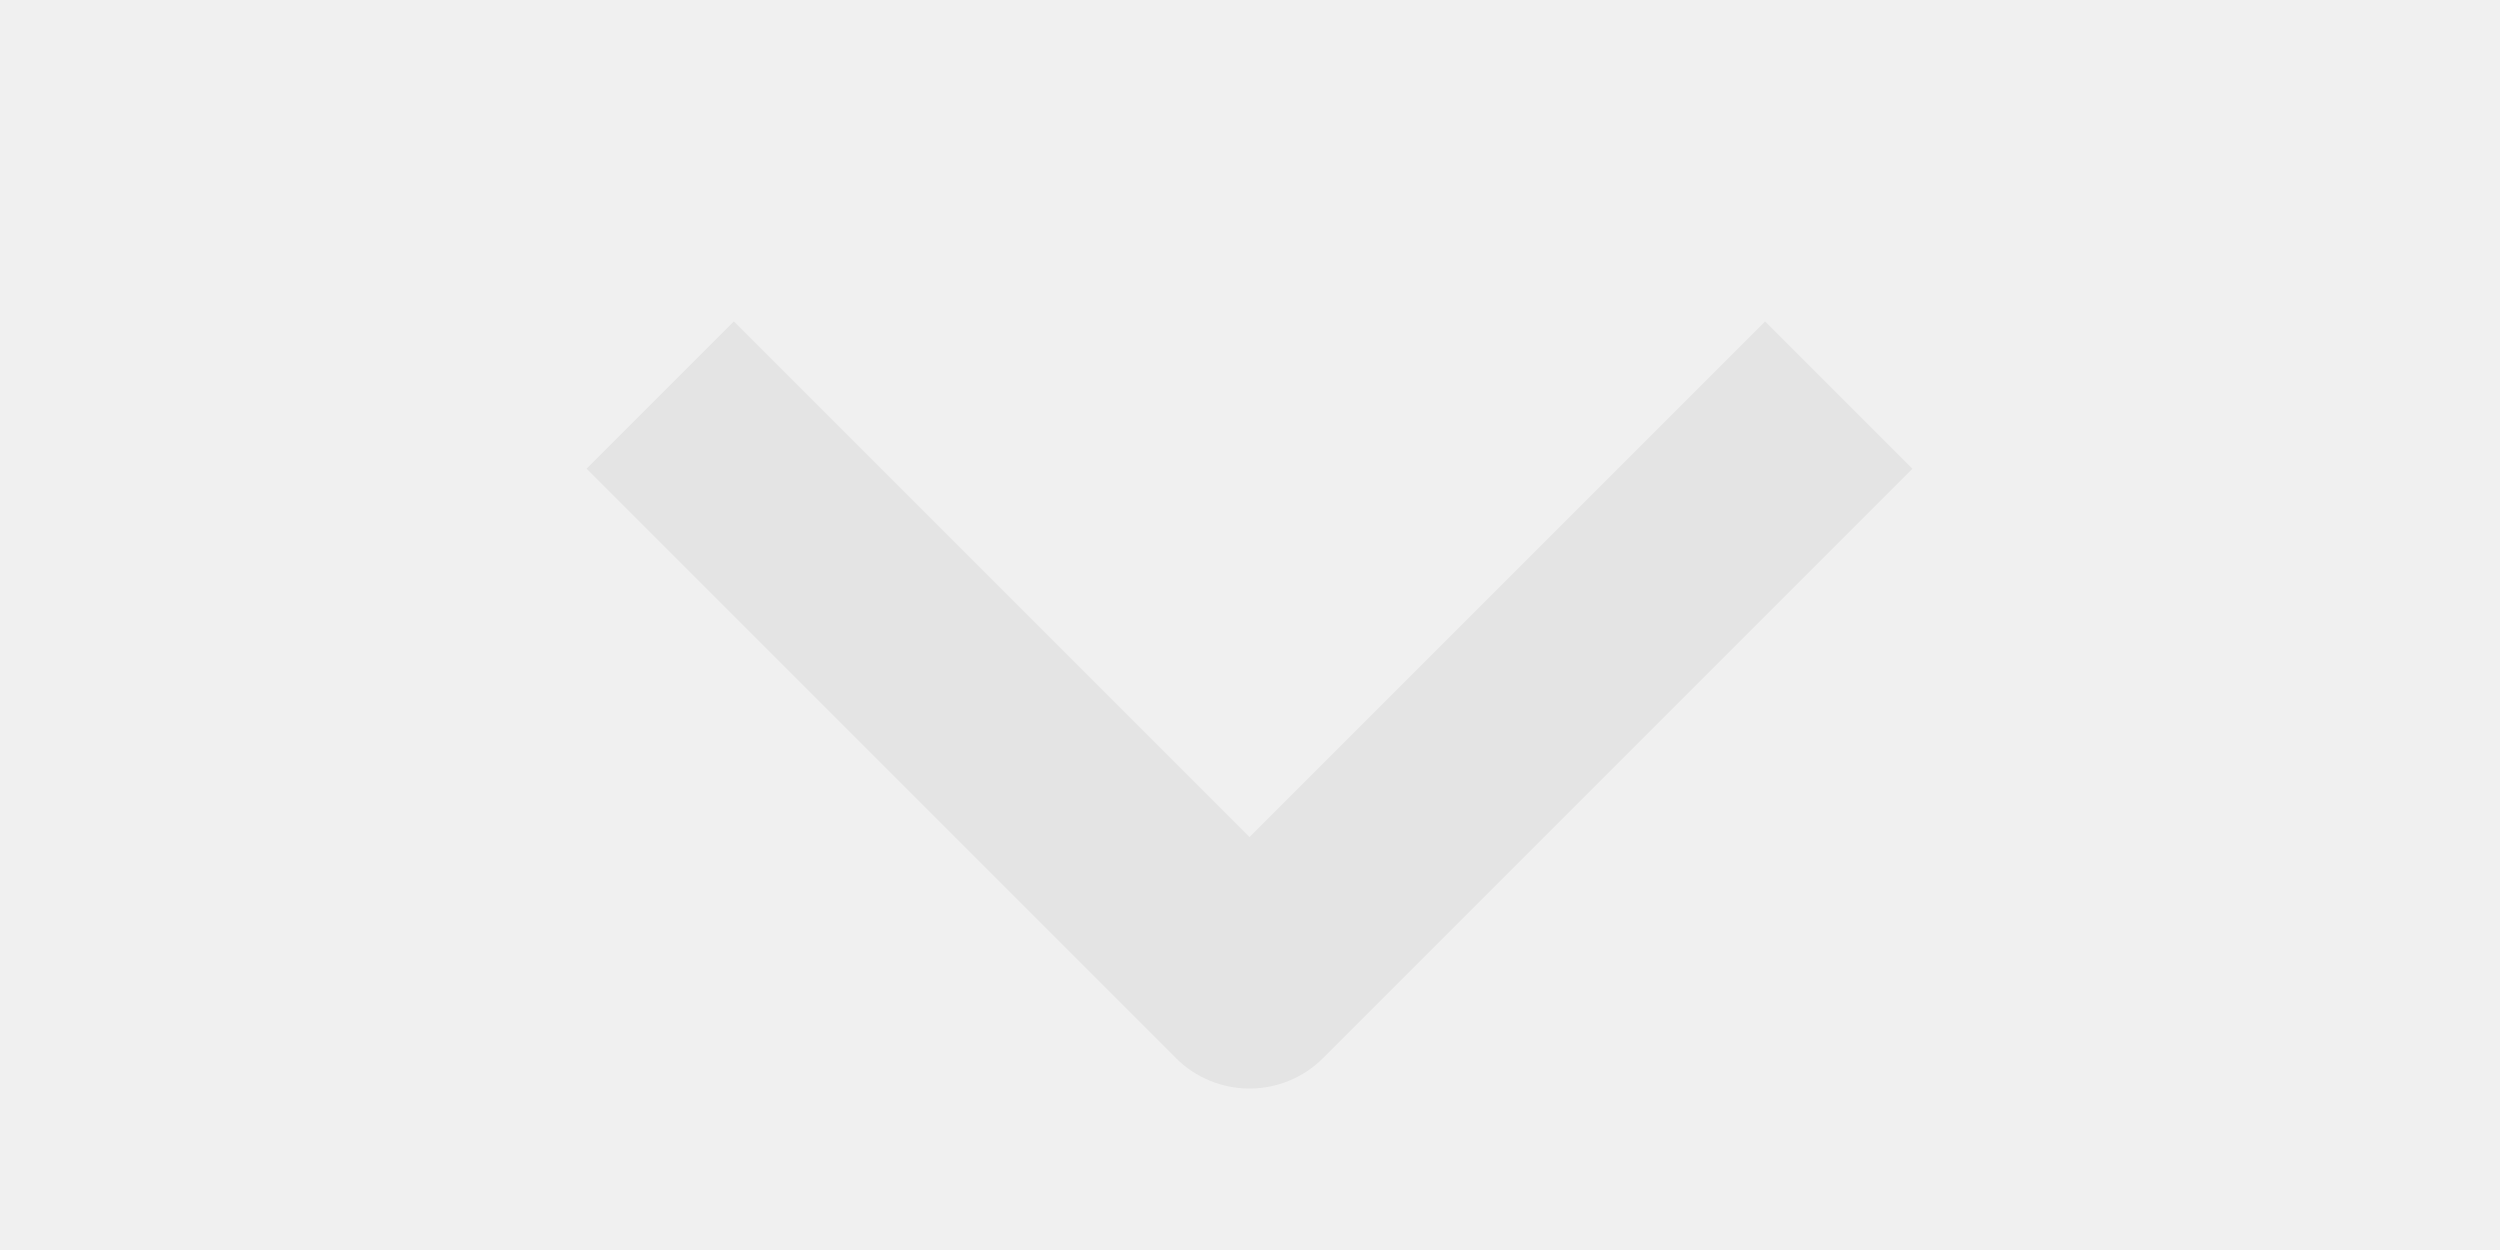
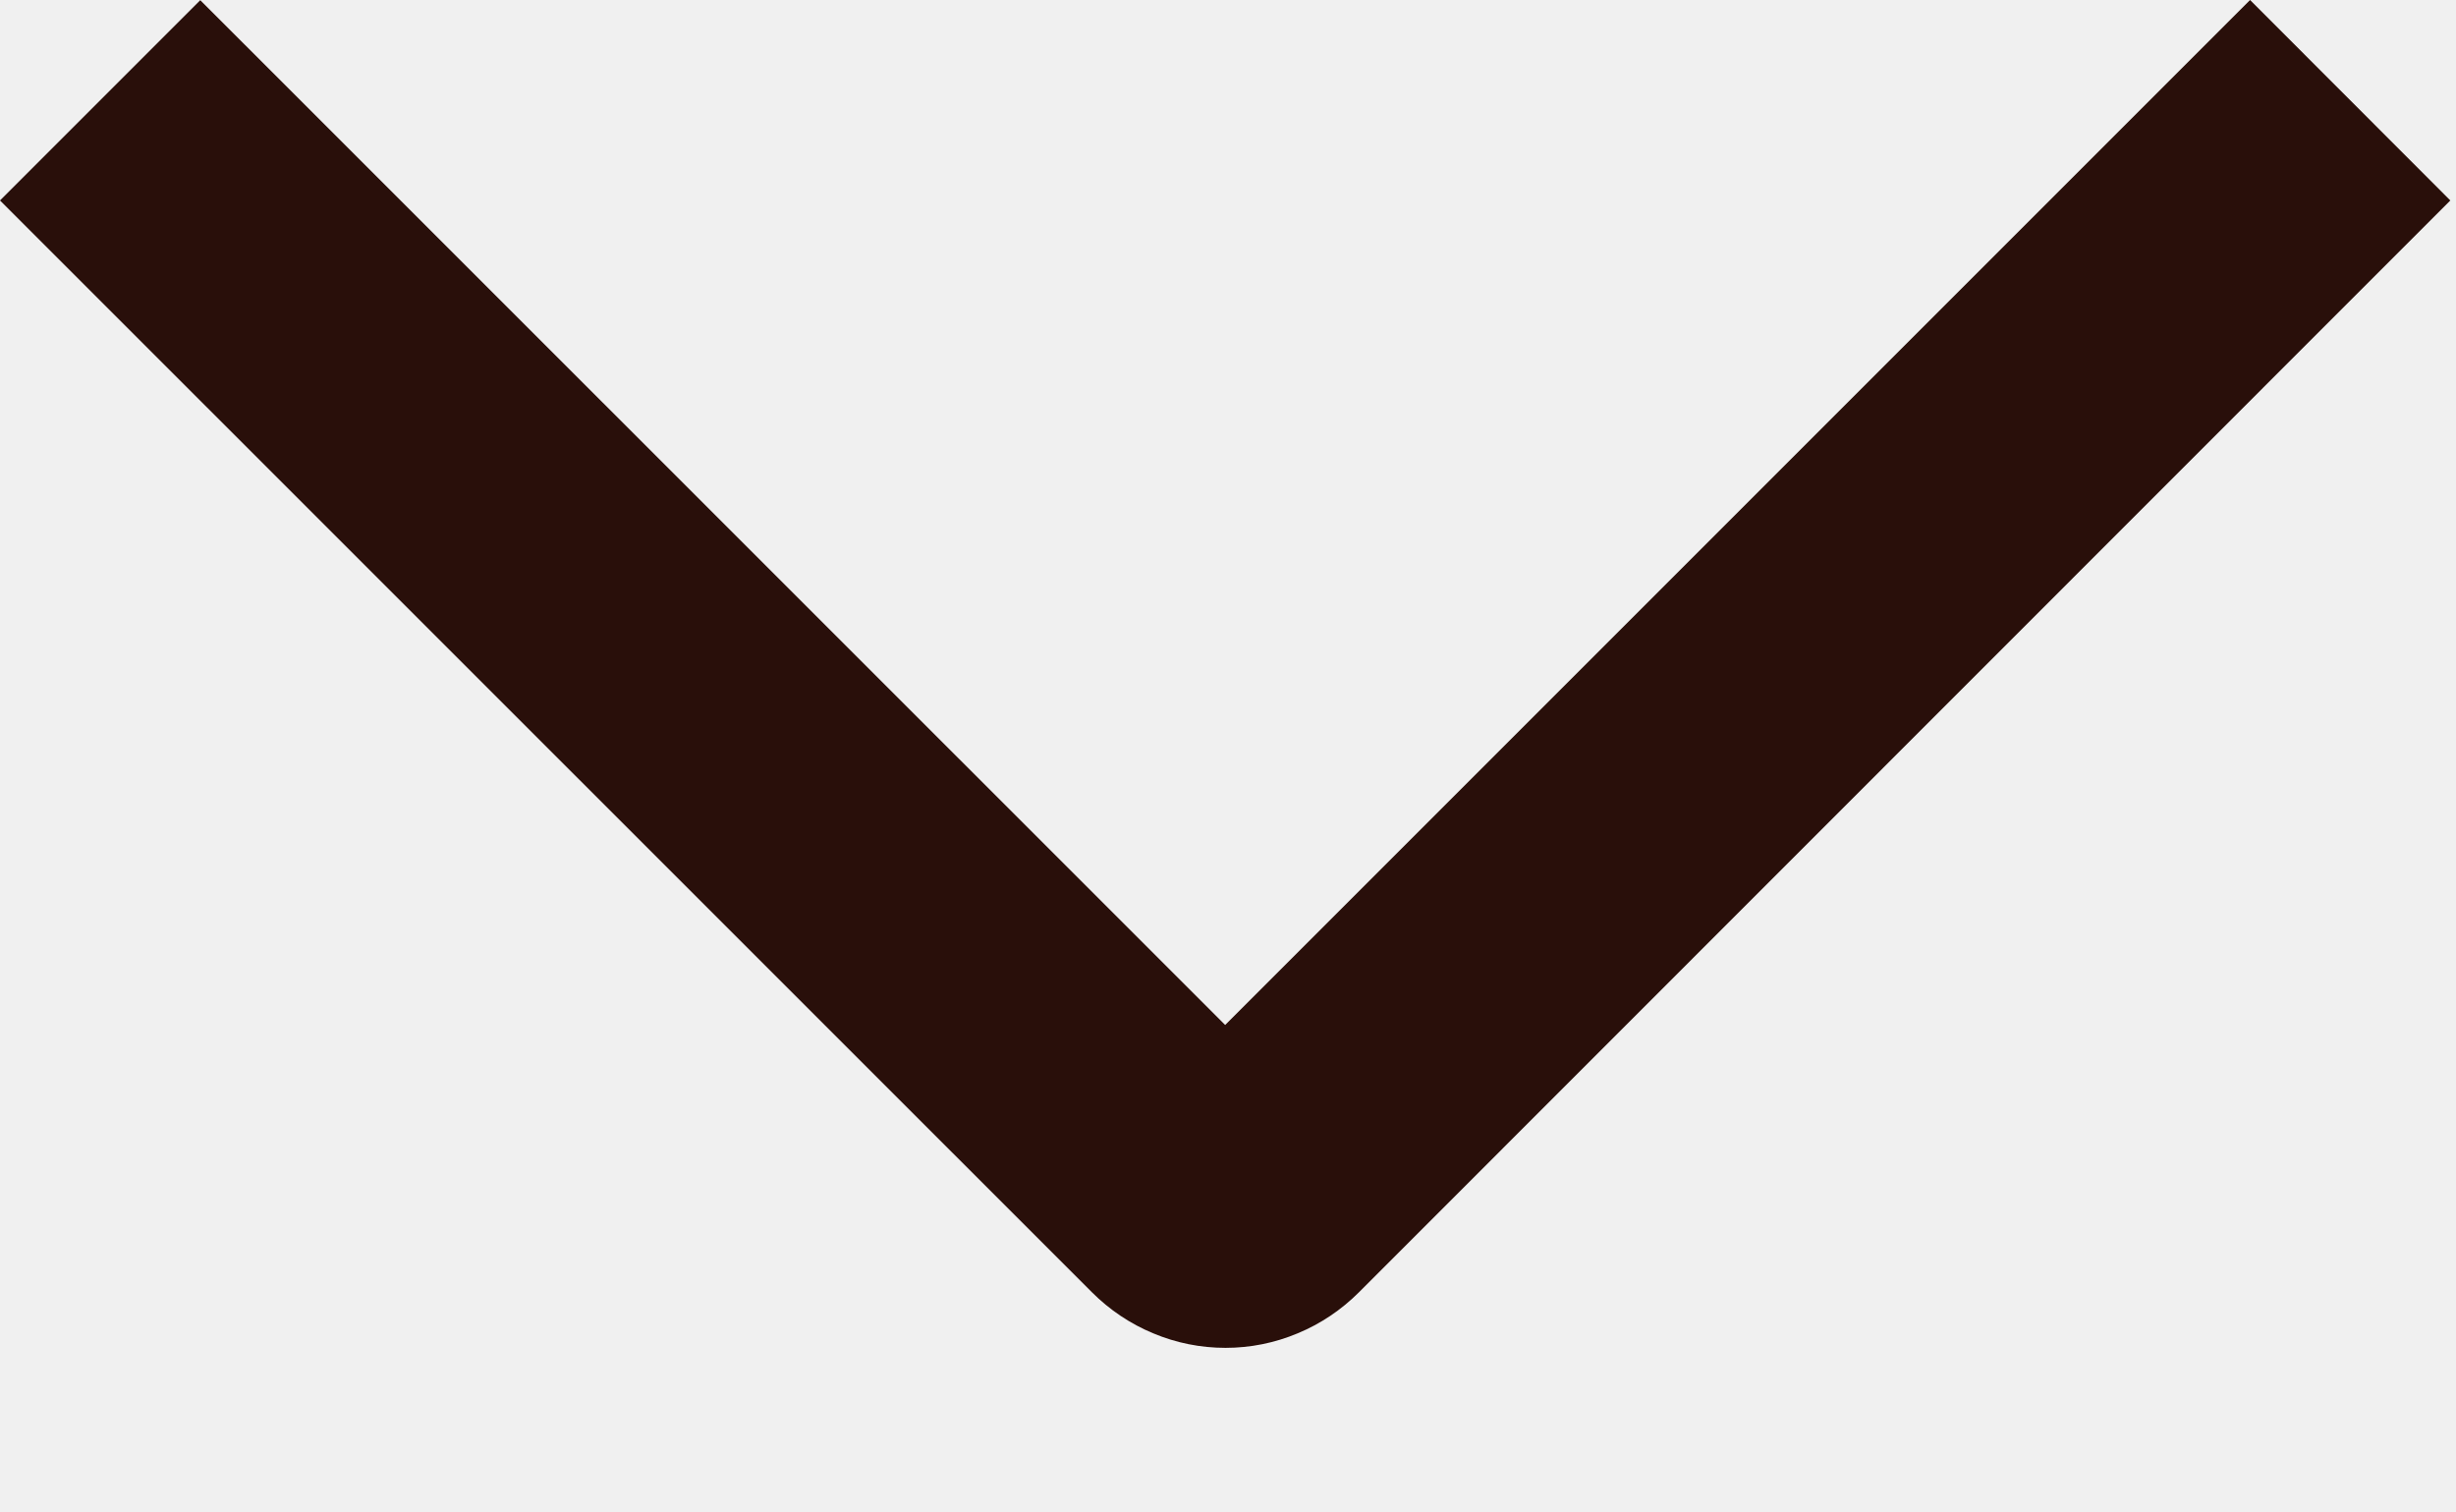
- <svg xmlns="http://www.w3.org/2000/svg" width="24" height="12" viewBox="0 0 24 12" fill="none">
-   <g clip-path="url(#clip0_794_2434)">
-     <path fill-rule="evenodd" clip-rule="evenodd" d="M11.288 10.157L5.631 4.5L7.045 3.086L11.995 8.036L16.945 3.086L18.359 4.5L12.702 10.157C12.515 10.345 12.261 10.45 11.995 10.45C11.73 10.45 11.476 10.345 11.288 10.157Z" fill="#E4E4E4" />
-   </g>
-   <defs>
-     <clipPath id="clip0_794_2434">
-       <rect width="12" height="24" fill="white" transform="translate(24 1.04907e-06) rotate(90)" />
-     </clipPath>
-   </defs>
+ <svg xmlns="http://www.w3.org/2000/svg" width="13" height="8" viewBox="0 0 13 8" fill="none">
+   <path d="M11.91 -0L12.97 1.061L7.193 6.84C7.1 6.933 6.99 7.007 6.869 7.057C6.748 7.108 6.618 7.134 6.487 7.134C6.355 7.134 6.225 7.108 6.104 7.057C5.983 7.007 5.873 6.933 5.78 6.84L2.65457e-07 1.061L1.06 0.001L6.485 5.425L11.91 -0Z" fill="#290F0A" />
</svg>
